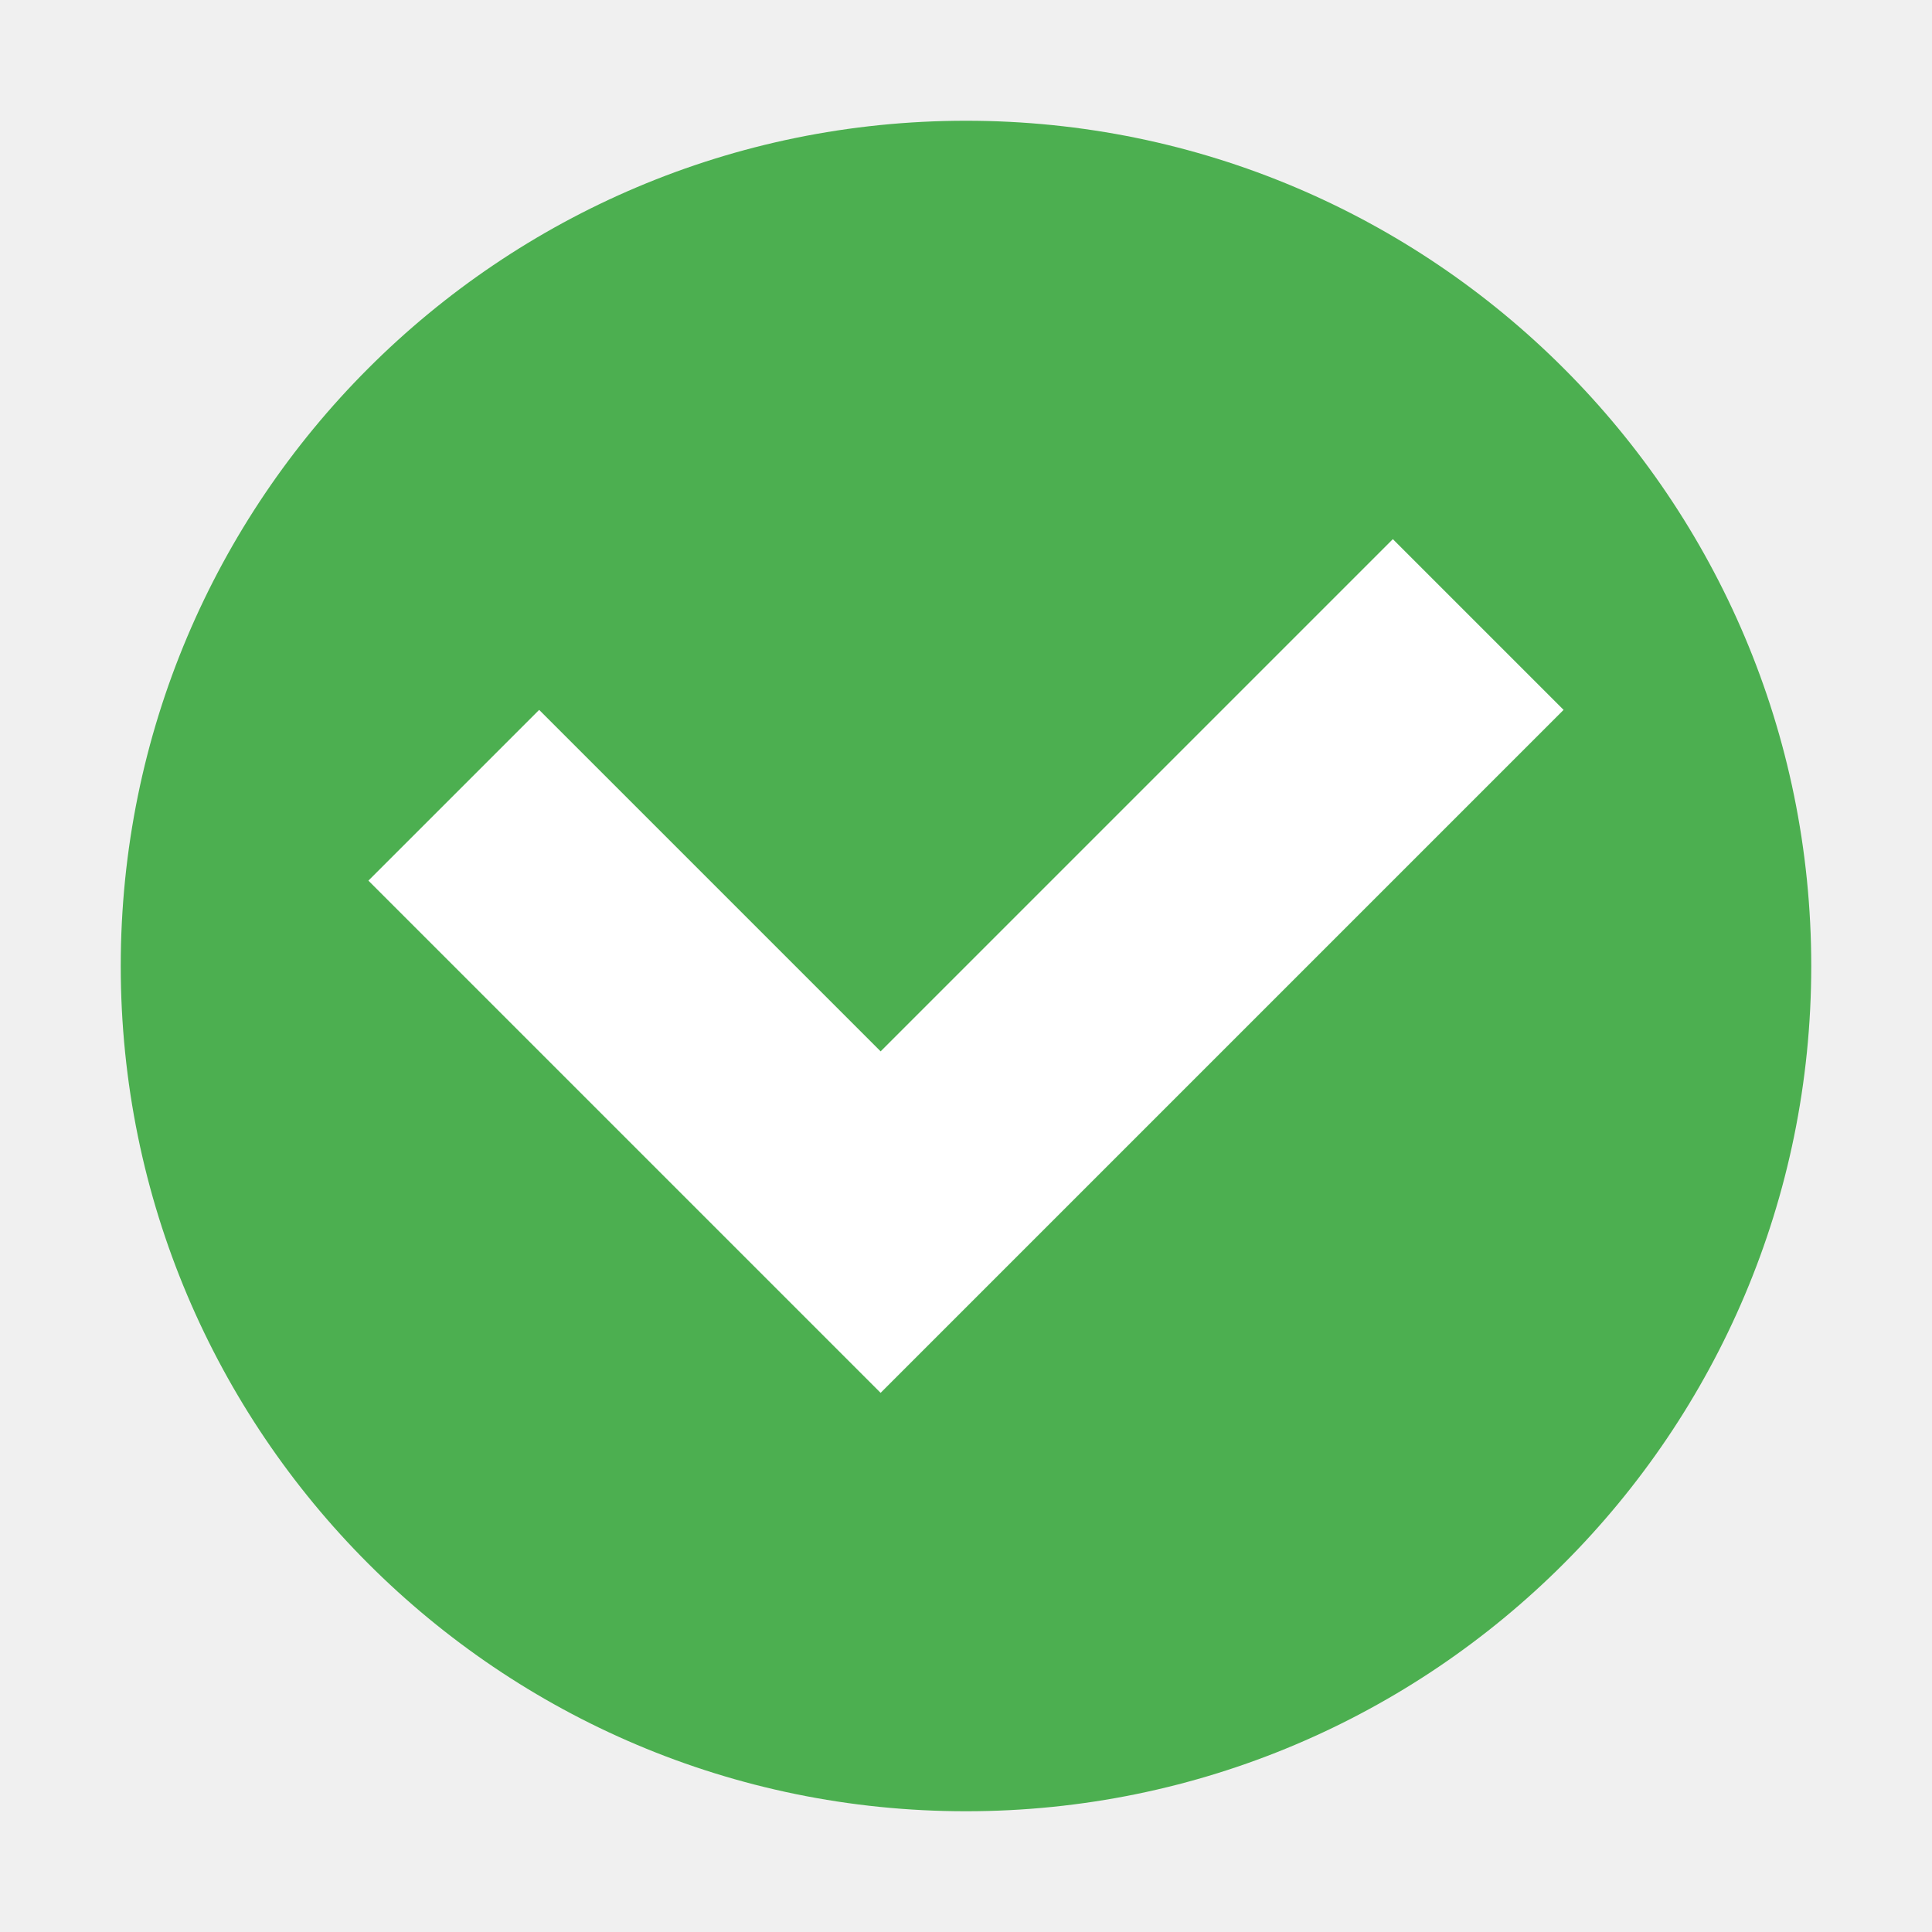
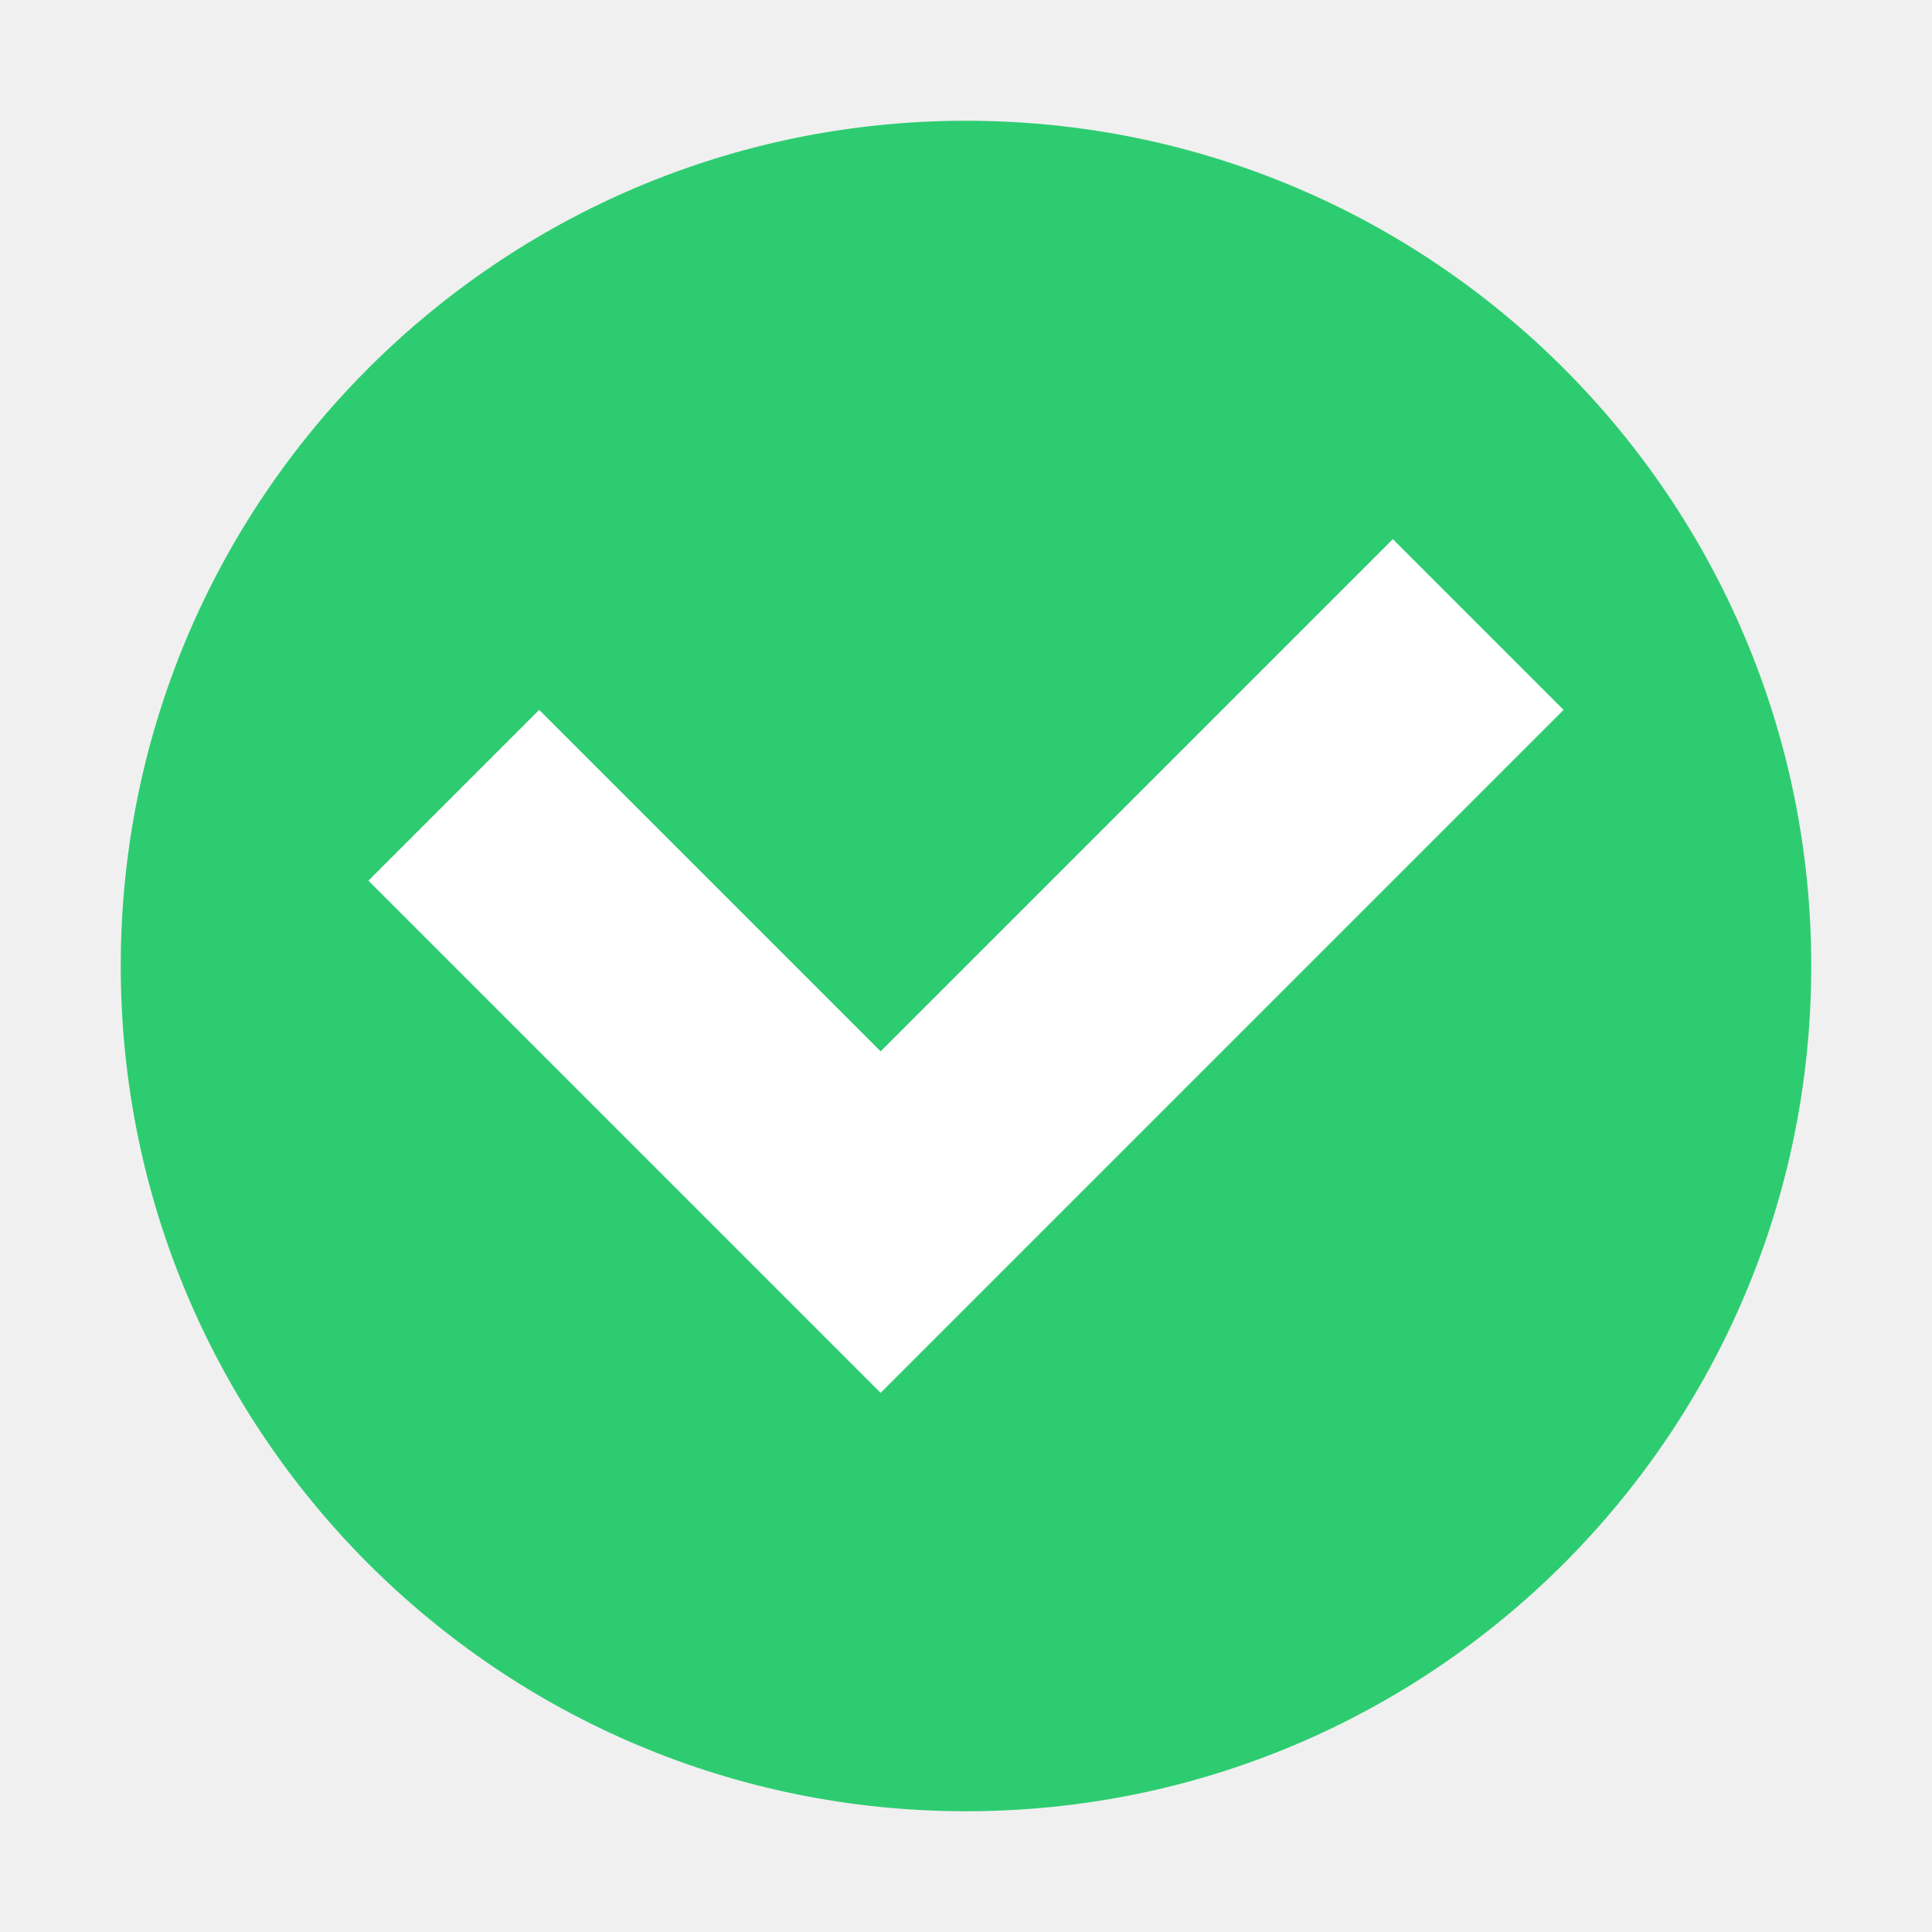
<svg xmlns="http://www.w3.org/2000/svg" xmlns:ns1="http://www.openswatchbook.org/uri/2009/osb" width="16" height="16" viewBox="0 0 16 16" id="svg2" version="1.1">
  <defs id="defs4">
    <linearGradient ns1:paint="solid" id="linearGradient5606">
      <stop style="stop-color:#000000;stop-opacity:1;" offset="0" id="stop5608" />
    </linearGradient>
  </defs>
  <g id="layer1" transform="translate(0,-1036.362)">
-     <circle style="opacity:1;fill:#4caf50;fill-opacity:1;stroke:none;stroke-width:2;stroke-linecap:round;stroke-linejoin:round;stroke-miterlimit:4;stroke-dasharray:none;stroke-opacity:1" id="path4136" cx="8" cy="1044.362" r="7" />
+     <circle style="opacity:1;fill:#2ecc71;fill-opacity:1;stroke:none;stroke-width:2;stroke-linecap:round;stroke-linejoin:round;stroke-miterlimit:4;stroke-dasharray:none;stroke-opacity:1" id="path4136" cx="8" cy="1044.362" r="7" />
    <path style="opacity:1;fill:#ffffff;fill-opacity:1;stroke:none;stroke-width:2;stroke-linecap:round;stroke-linejoin:round;stroke-miterlimit:4;stroke-dasharray:none;stroke-opacity:1" d="m 11.535,1040.827 -4.242,4.242 -2.828,-2.828 -1.414,1.414 2.828,2.828 1.414,1.414 5.656,-5.656 -1.414,-1.414 z" id="rect4231" />
  </g>
</svg>
